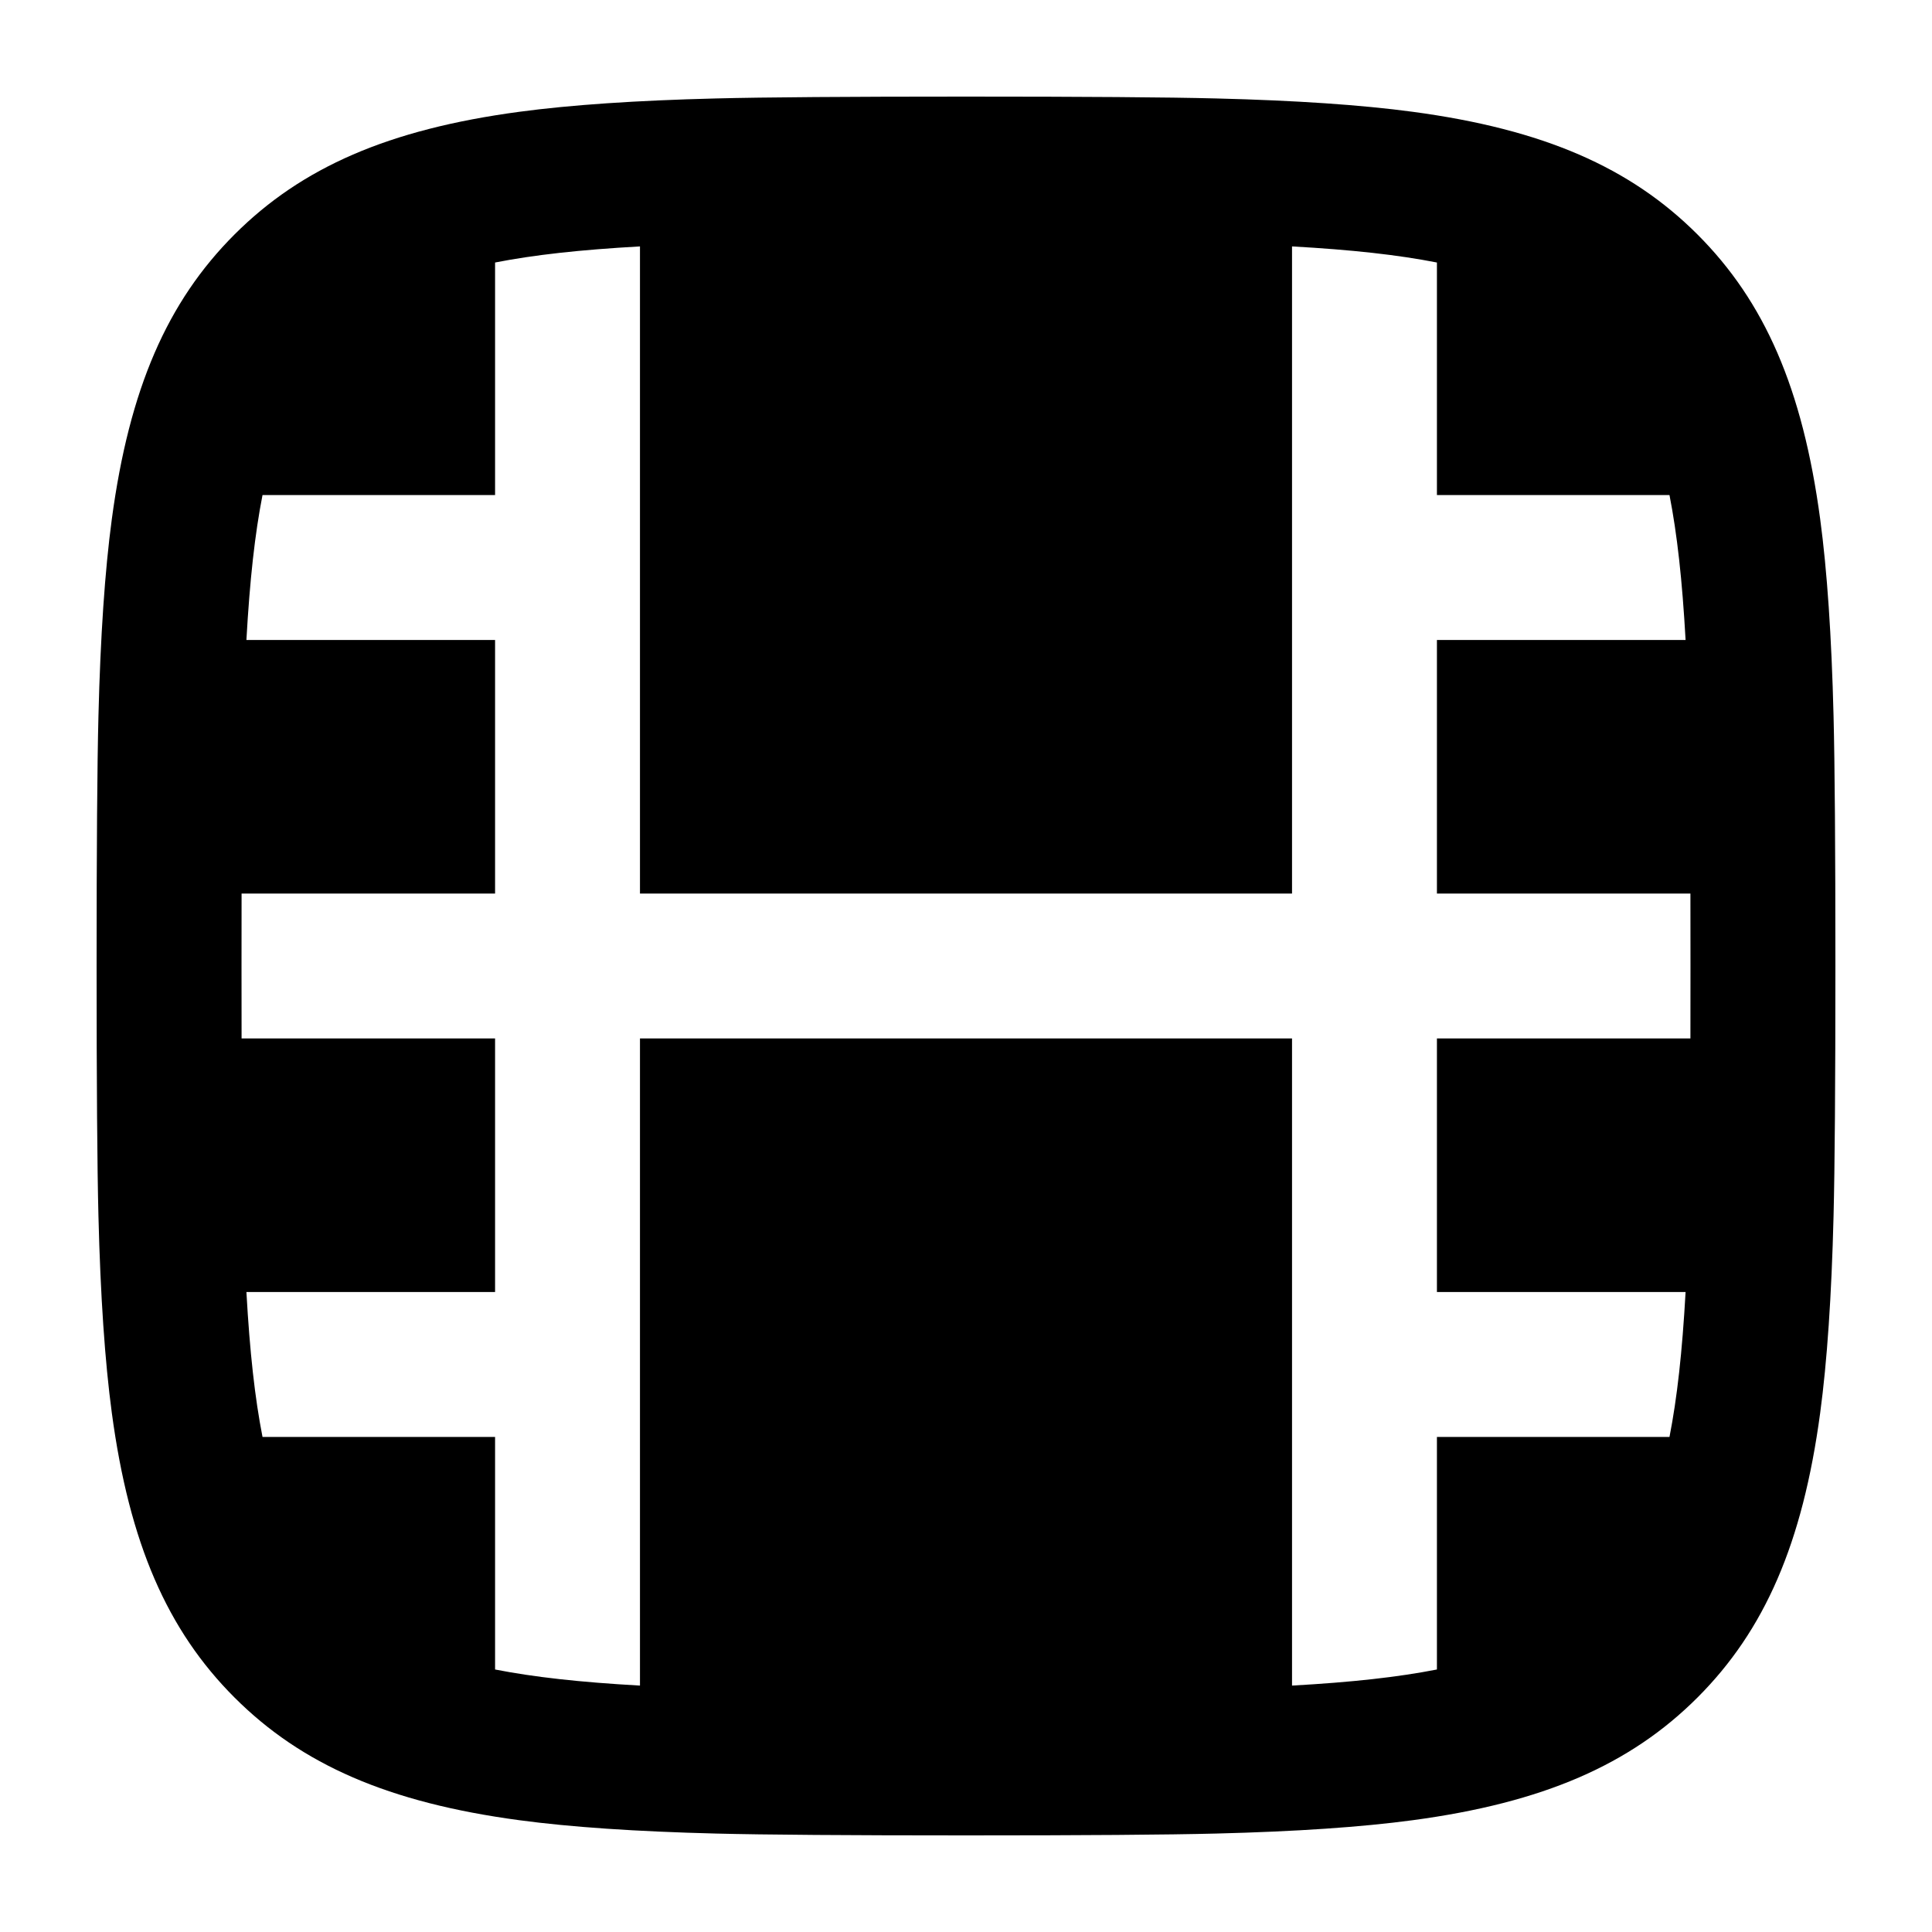
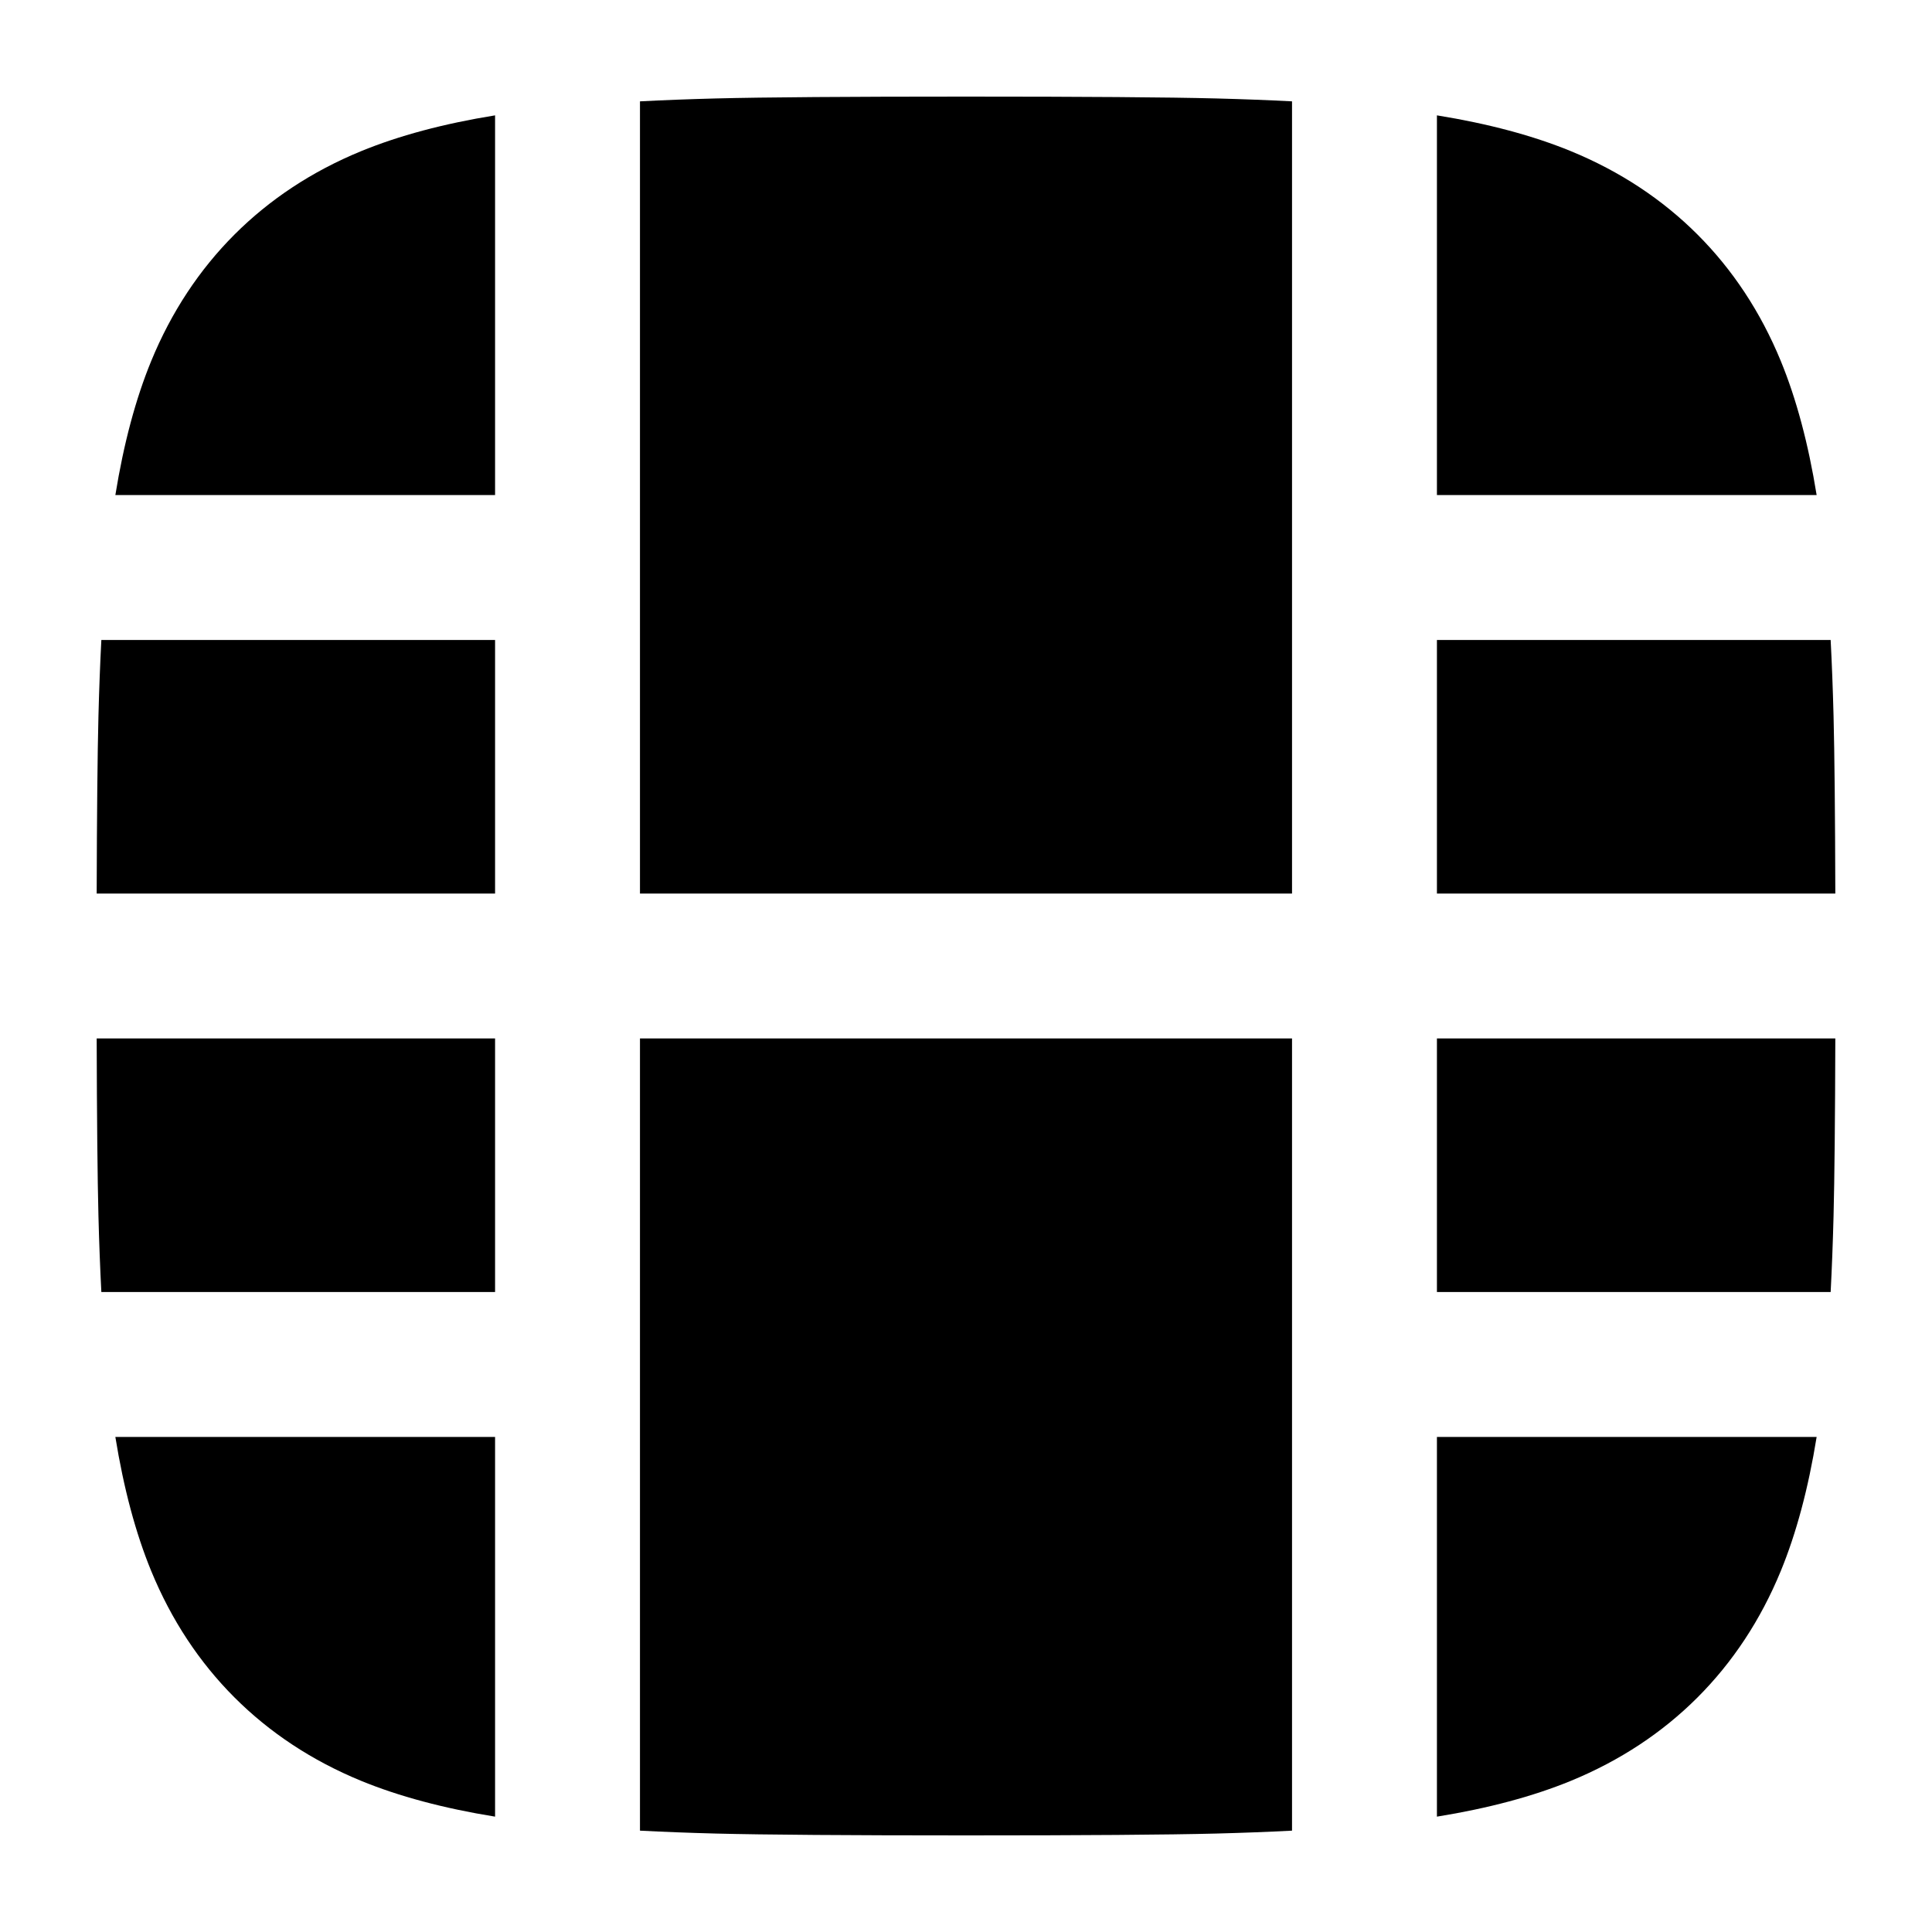
<svg viewBox="0 0 24 24" fill="none">
-   <path d="M22.611 6.449Q22.74 7.407 22.777 8.892Q22.8 9.801 22.8 12Q22.8 14.199 22.777 15.108Q22.74 16.593 22.611 17.551C22.393 19.174 21.921 20.253 21.087 21.087C20.253 21.921 19.174 22.393 17.551 22.611Q16.593 22.74 15.108 22.777Q14.199 22.8 12 22.8Q9.801 22.8 8.892 22.777Q7.407 22.74 6.449 22.611C4.826 22.393 3.747 21.921 2.913 21.087C2.079 20.253 1.607 19.174 1.389 17.551Q1.26 16.593 1.223 15.108Q1.2 14.199 1.2 12Q1.2 9.801 1.223 8.892Q1.26 7.407 1.389 6.449C1.607 4.826 2.079 3.747 2.913 2.913C3.747 2.079 4.826 1.607 6.449 1.389Q7.407 1.26 8.892 1.223Q9.801 1.2 12 1.2Q14.199 1.2 15.108 1.223Q16.593 1.26 17.551 1.389C19.174 1.607 20.253 2.079 21.087 2.913C21.921 3.747 22.393 4.826 22.611 6.449ZM6.15 12.9V16.05H3.061C3.103 16.798 3.166 17.365 3.261 17.85H6.15V20.739C6.635 20.834 7.202 20.897 7.95 20.939V12.9H16.05V20.939C16.798 20.897 17.365 20.834 17.85 20.739V17.85H20.739C20.834 17.365 20.897 16.798 20.939 16.05H17.85V12.9H20.999C21 12.342 21 11.658 20.999 11.1H17.85V7.95H20.939C20.897 7.202 20.834 6.635 20.739 6.15H17.85V3.261C17.365 3.166 16.798 3.103 16.05 3.061V11.1H7.95V3.061C7.202 3.103 6.635 3.166 6.15 3.261V6.15H3.261C3.166 6.635 3.103 7.202 3.061 7.95H6.15V11.1H3.001C3 11.658 3 12.342 3.001 12.9H6.15Z" fill="currentColor" />
+   <path d="M12 1.2Q14.199 1.2 15.108 1.223Q15.609 1.236 16.05 1.259V11.1H7.95V1.259Q8.391 1.236 8.892 1.223Q9.801 1.2 12 1.2ZM15.108 22.777Q14.199 22.8 12 22.8Q9.801 22.8 8.892 22.777Q8.391 22.764 7.95 22.741V12.9H16.05V22.741Q15.609 22.764 15.108 22.777ZM4.483 1.879Q5.191 1.588 6.15 1.433V6.15H1.433Q1.588 5.191 1.879 4.483C2.378 3.27 3.27 2.378 4.483 1.879ZM22.567 6.15H17.85V1.433Q18.809 1.588 19.517 1.879C20.73 2.378 21.622 3.27 22.121 4.483Q22.412 5.191 22.567 6.15ZM6.15 17.85V22.567Q5.191 22.412 4.483 22.121C3.27 21.622 2.378 20.73 1.879 19.517Q1.588 18.809 1.433 17.85H6.15ZM17.85 17.85H22.567Q22.412 18.809 22.121 19.517C21.622 20.73 20.73 21.622 19.517 22.121Q18.809 22.412 17.85 22.567V17.85ZM6.15 16.05H1.259Q1.236 15.609 1.223 15.108Q1.205 14.398 1.201 12.9H6.15V16.05ZM22.777 15.108Q22.764 15.609 22.741 16.05H17.85V12.9H22.799Q22.795 14.398 22.777 15.108ZM1.259 7.95H6.15V11.1H1.201Q1.205 9.602 1.223 8.892Q1.236 8.391 1.259 7.95ZM22.741 7.95Q22.764 8.391 22.777 8.892Q22.795 9.602 22.799 11.1H17.85V7.95H22.741Z" fill="currentColor" />
</svg>
